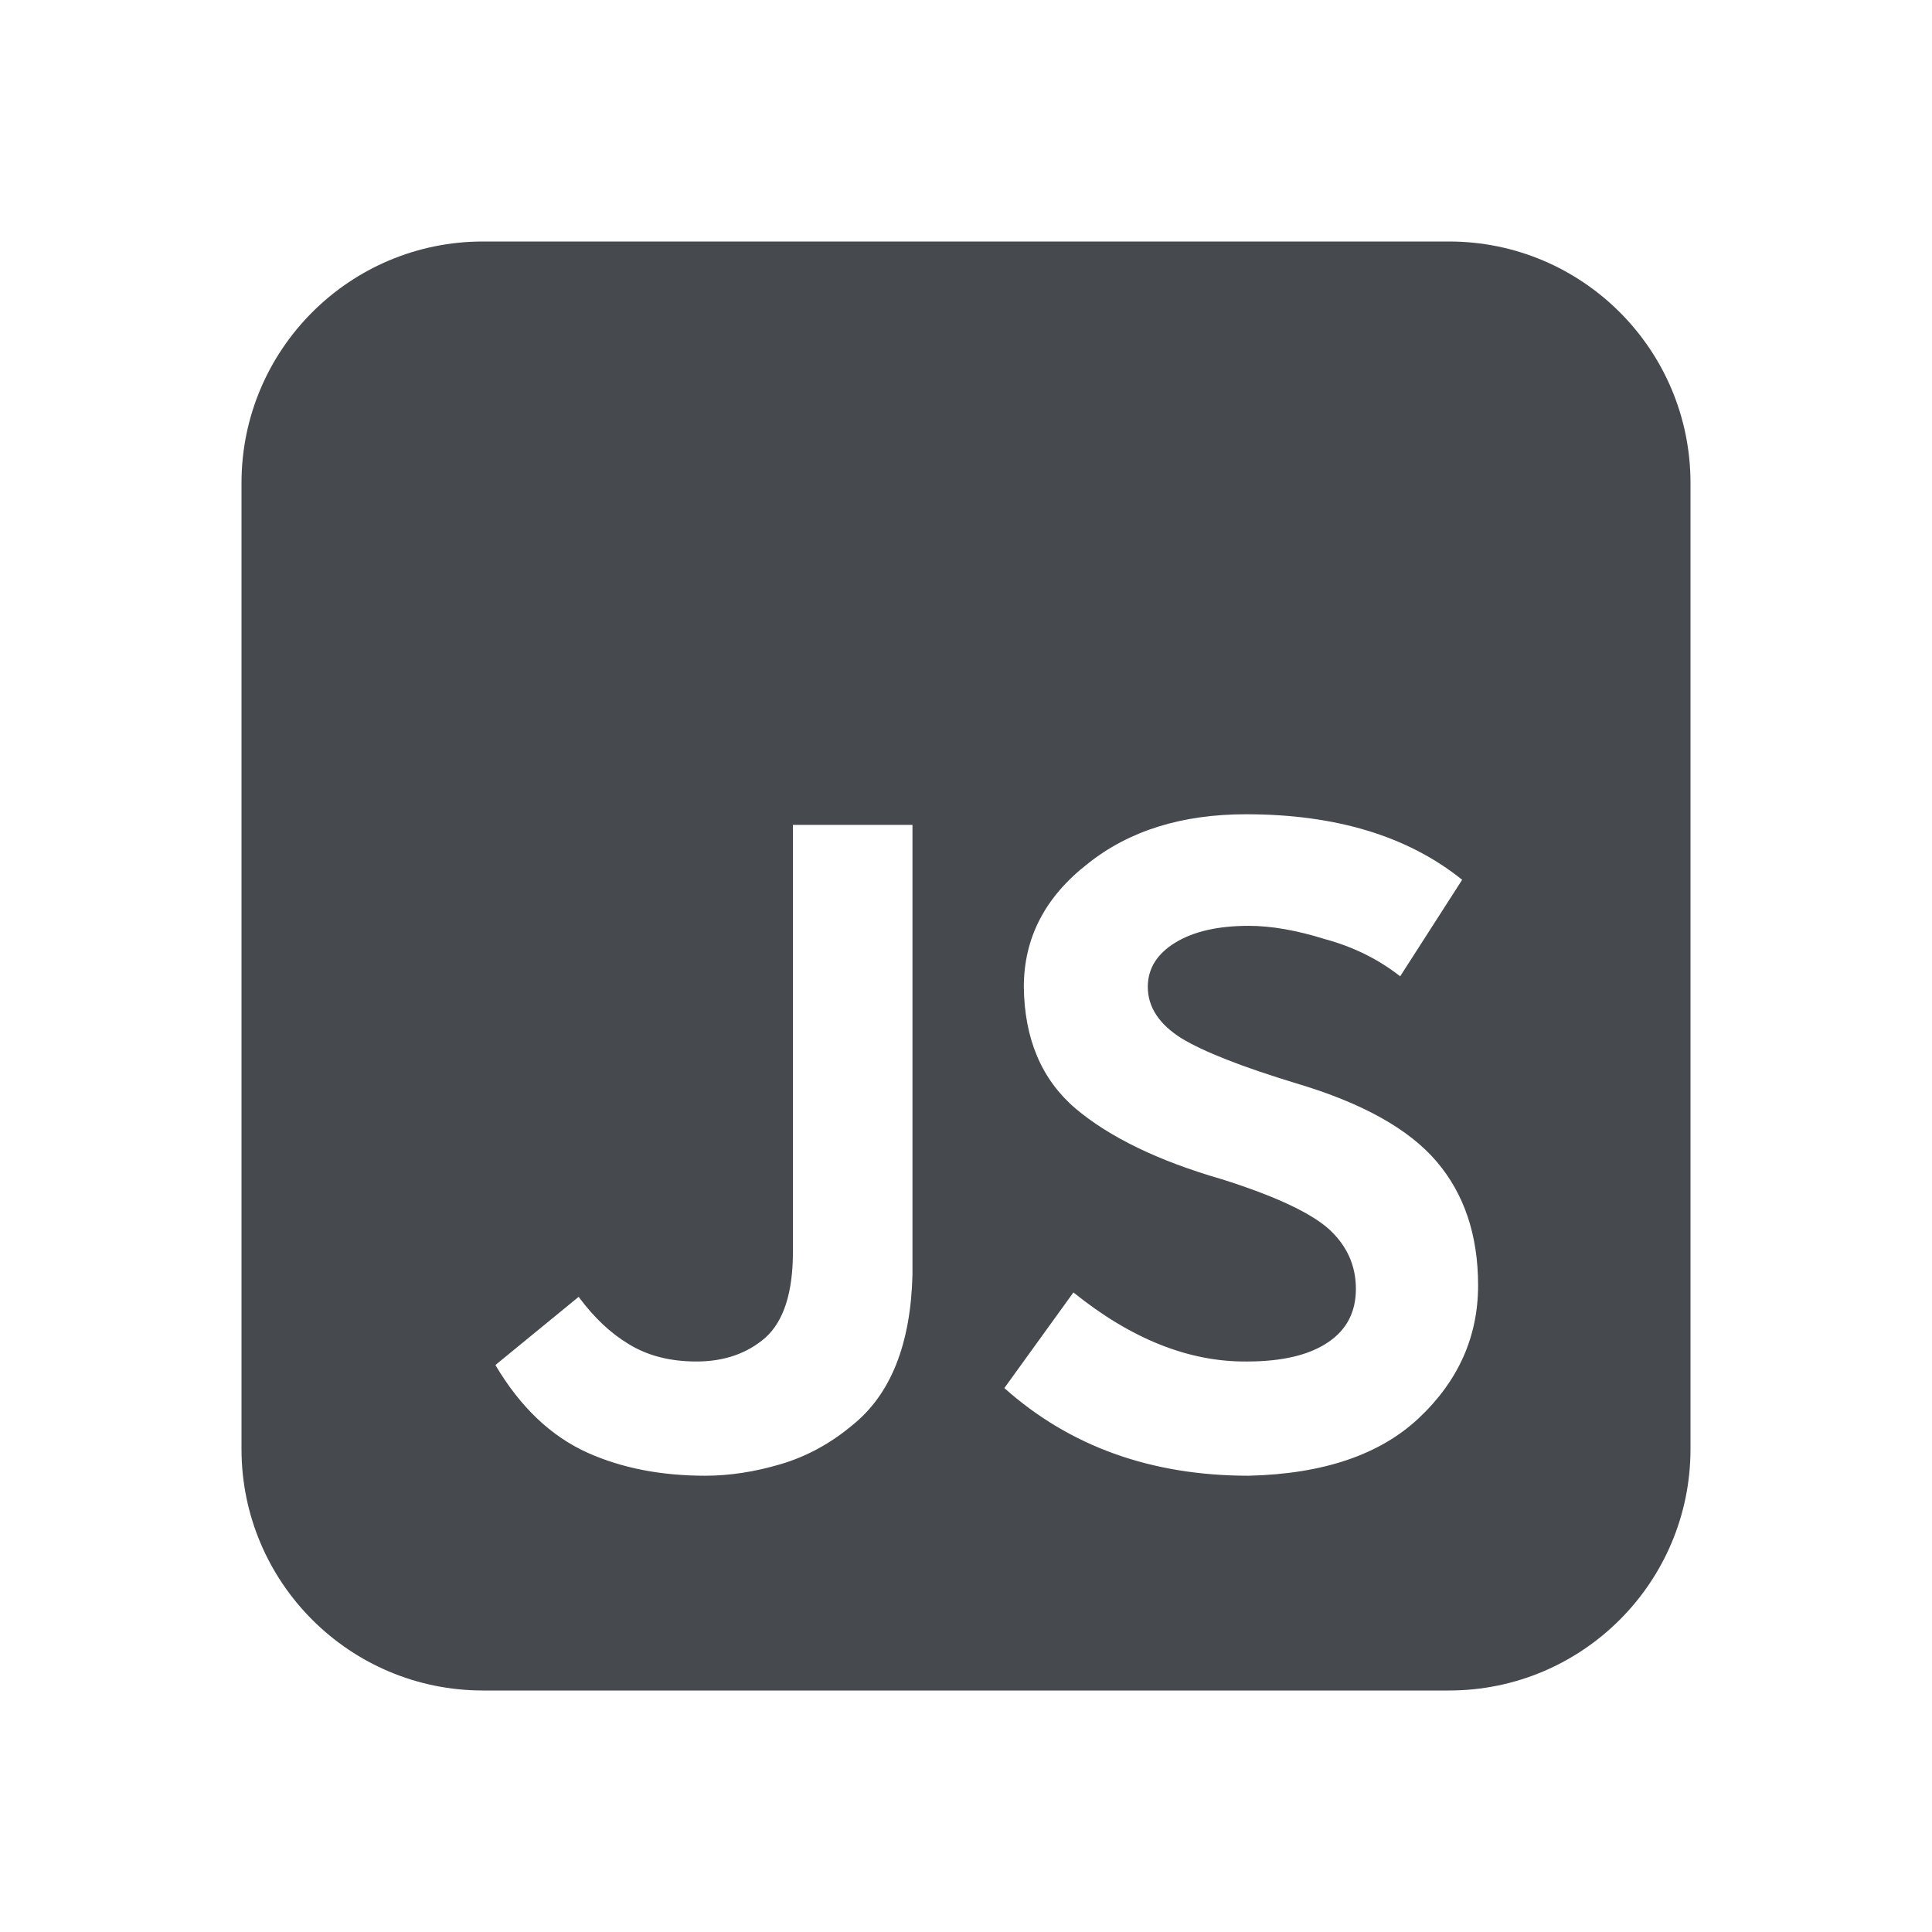
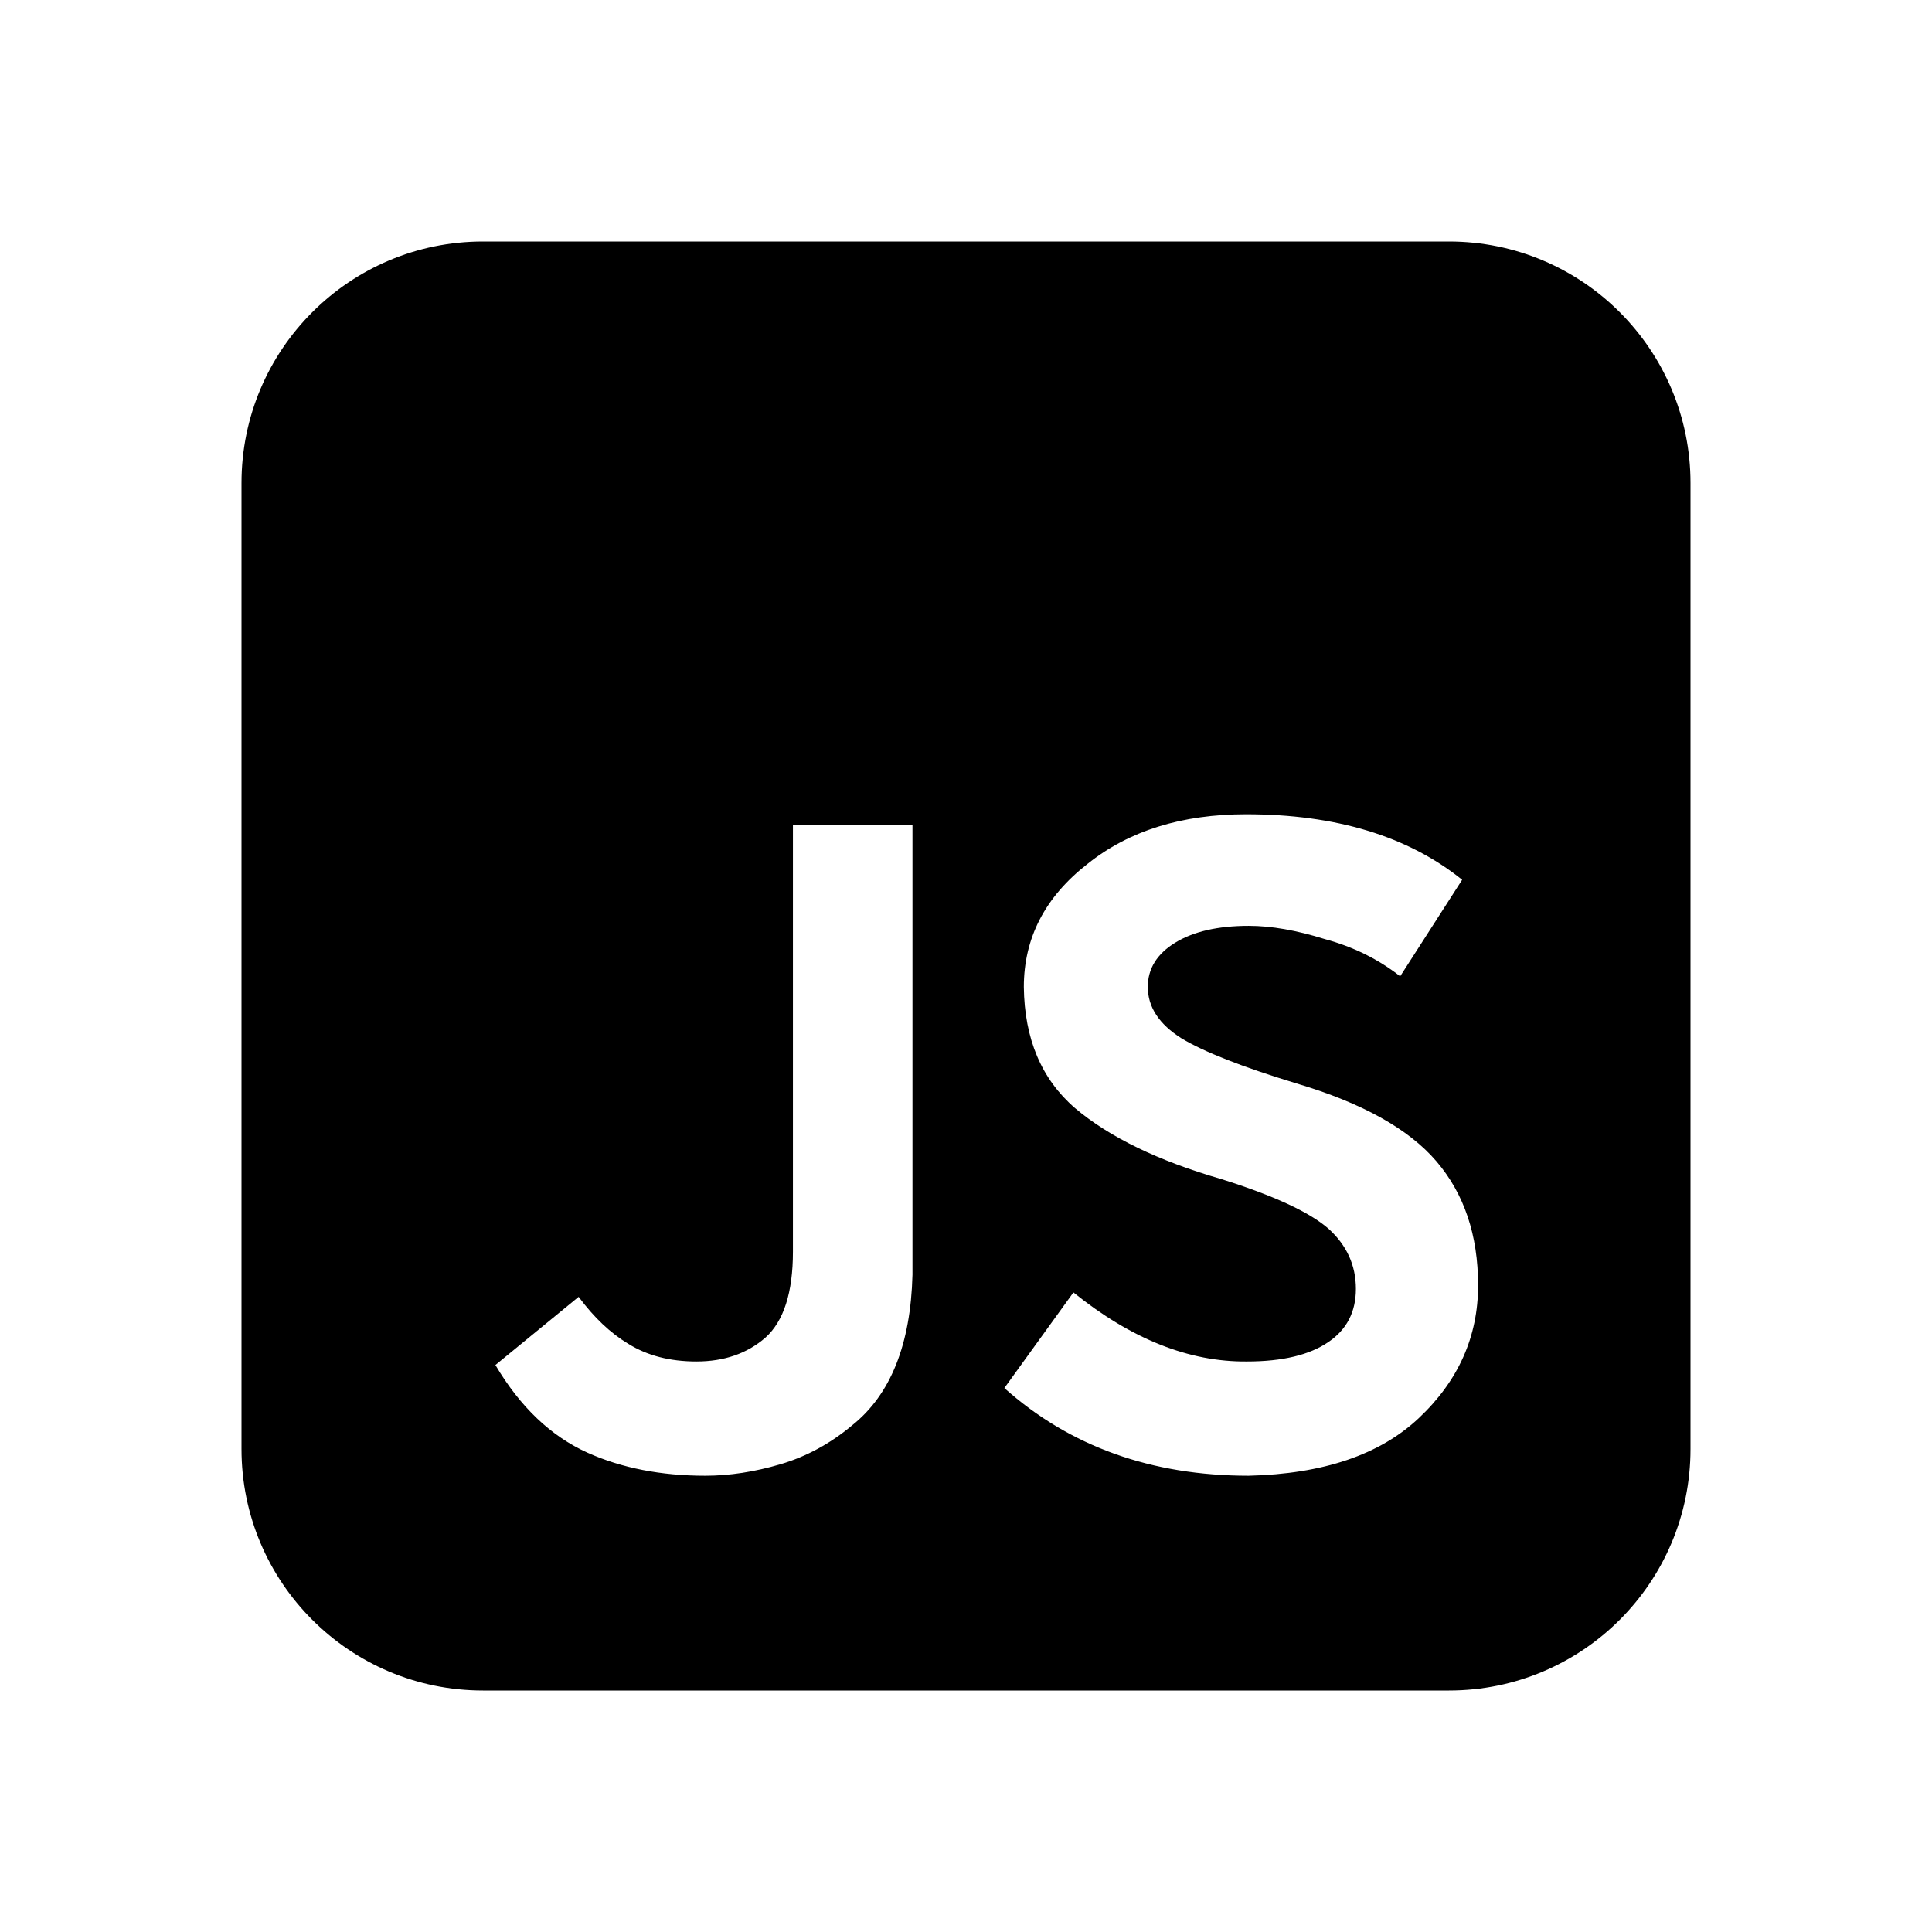
<svg xmlns="http://www.w3.org/2000/svg" width="512" height="512" viewBox="0 0 512 512" fill="none">
-   <path d="M128 64C92.654 64 64 92.654 64 128V384C64 419.347 92.654 448 128 448H384C419.347 448 448 419.347 448 384V128C448 92.654 419.347 64 384 64H128ZM284.467 342.507C299.799 354.865 315.13 360.966 330.462 360.811C339.849 360.811 347.044 359.089 352.051 355.648C356.9 352.363 359.326 347.669 359.326 341.568C359.326 335.311 356.9 329.99 352.051 325.611C347.044 321.231 337.581 316.849 323.657 312.469C306.916 307.62 294.01 301.361 284.937 293.696C276.019 286.031 271.482 275.313 271.326 261.547C271.326 248.561 276.958 237.69 288.222 228.928C299.172 220.166 313.175 215.787 330.227 215.787C354.007 215.787 373.092 221.574 387.486 233.152L371.059 258.731C365.271 254.193 358.622 250.908 351.113 248.875C343.603 246.528 336.877 245.355 330.931 245.355C322.797 245.355 316.303 246.842 311.454 249.813C306.605 252.785 304.179 256.698 304.179 261.547C304.179 266.865 307.151 271.403 313.097 275.157C319.042 278.756 329.21 282.746 343.603 287.125C360.969 292.288 373.327 299.172 380.681 307.776C388.034 316.38 391.71 327.332 391.71 340.629C391.71 354.24 386.468 365.973 375.987 375.829C365.662 385.53 350.643 390.613 330.931 391.083C305.118 391.083 283.529 383.339 266.163 367.851L284.467 342.507ZM166.486 356.117C171.493 359.247 177.516 360.811 184.556 360.811C191.909 360.811 198.01 358.699 202.86 354.475C207.71 350.095 210.134 342.507 210.134 331.712V218.603H241.815V337.813C241.346 356.273 236.026 369.572 225.858 377.707C220.068 382.556 213.732 385.999 206.849 388.032C199.966 390.065 193.317 391.083 186.902 391.083C175.169 391.083 164.766 389.05 155.692 384.981C145.992 380.602 137.857 372.858 131.286 361.749L153.345 343.68C157.413 349.156 161.793 353.301 166.486 356.117Z" fill="#464A4E" />
+   <path d="M128 64C92.654 64 64 92.654 64 128V384C64 419.347 92.654 448 128 448H384C419.347 448 448 419.347 448 384V128C448 92.654 419.347 64 384 64H128ZM284.467 342.507C299.799 354.865 315.13 360.966 330.462 360.811C339.849 360.811 347.044 359.089 352.051 355.648C356.9 352.363 359.326 347.669 359.326 341.568C359.326 335.311 356.9 329.99 352.051 325.611C347.044 321.231 337.581 316.849 323.657 312.469C306.916 307.62 294.01 301.361 284.937 293.696C276.019 286.031 271.482 275.313 271.326 261.547C271.326 248.561 276.958 237.69 288.222 228.928C299.172 220.166 313.175 215.787 330.227 215.787C354.007 215.787 373.092 221.574 387.486 233.152L371.059 258.731C365.271 254.193 358.622 250.908 351.113 248.875C343.603 246.528 336.877 245.355 330.931 245.355C322.797 245.355 316.303 246.842 311.454 249.813C306.605 252.785 304.179 256.698 304.179 261.547C304.179 266.865 307.151 271.403 313.097 275.157C319.042 278.756 329.21 282.746 343.603 287.125C360.969 292.288 373.327 299.172 380.681 307.776C388.034 316.38 391.71 327.332 391.71 340.629C391.71 354.24 386.468 365.973 375.987 375.829C365.662 385.53 350.643 390.613 330.931 391.083C305.118 391.083 283.529 383.339 266.163 367.851L284.467 342.507ZM166.486 356.117C171.493 359.247 177.516 360.811 184.556 360.811C191.909 360.811 198.01 358.699 202.86 354.475C207.71 350.095 210.134 342.507 210.134 331.712V218.603H241.815V337.813C241.346 356.273 236.026 369.572 225.858 377.707C220.068 382.556 213.732 385.999 206.849 388.032C199.966 390.065 193.317 391.083 186.902 391.083C175.169 391.083 164.766 389.05 155.692 384.981C145.992 380.602 137.857 372.858 131.286 361.749L153.345 343.68C157.413 349.156 161.793 353.301 166.486 356.117Z" fill="currentColor" />
</svg>
